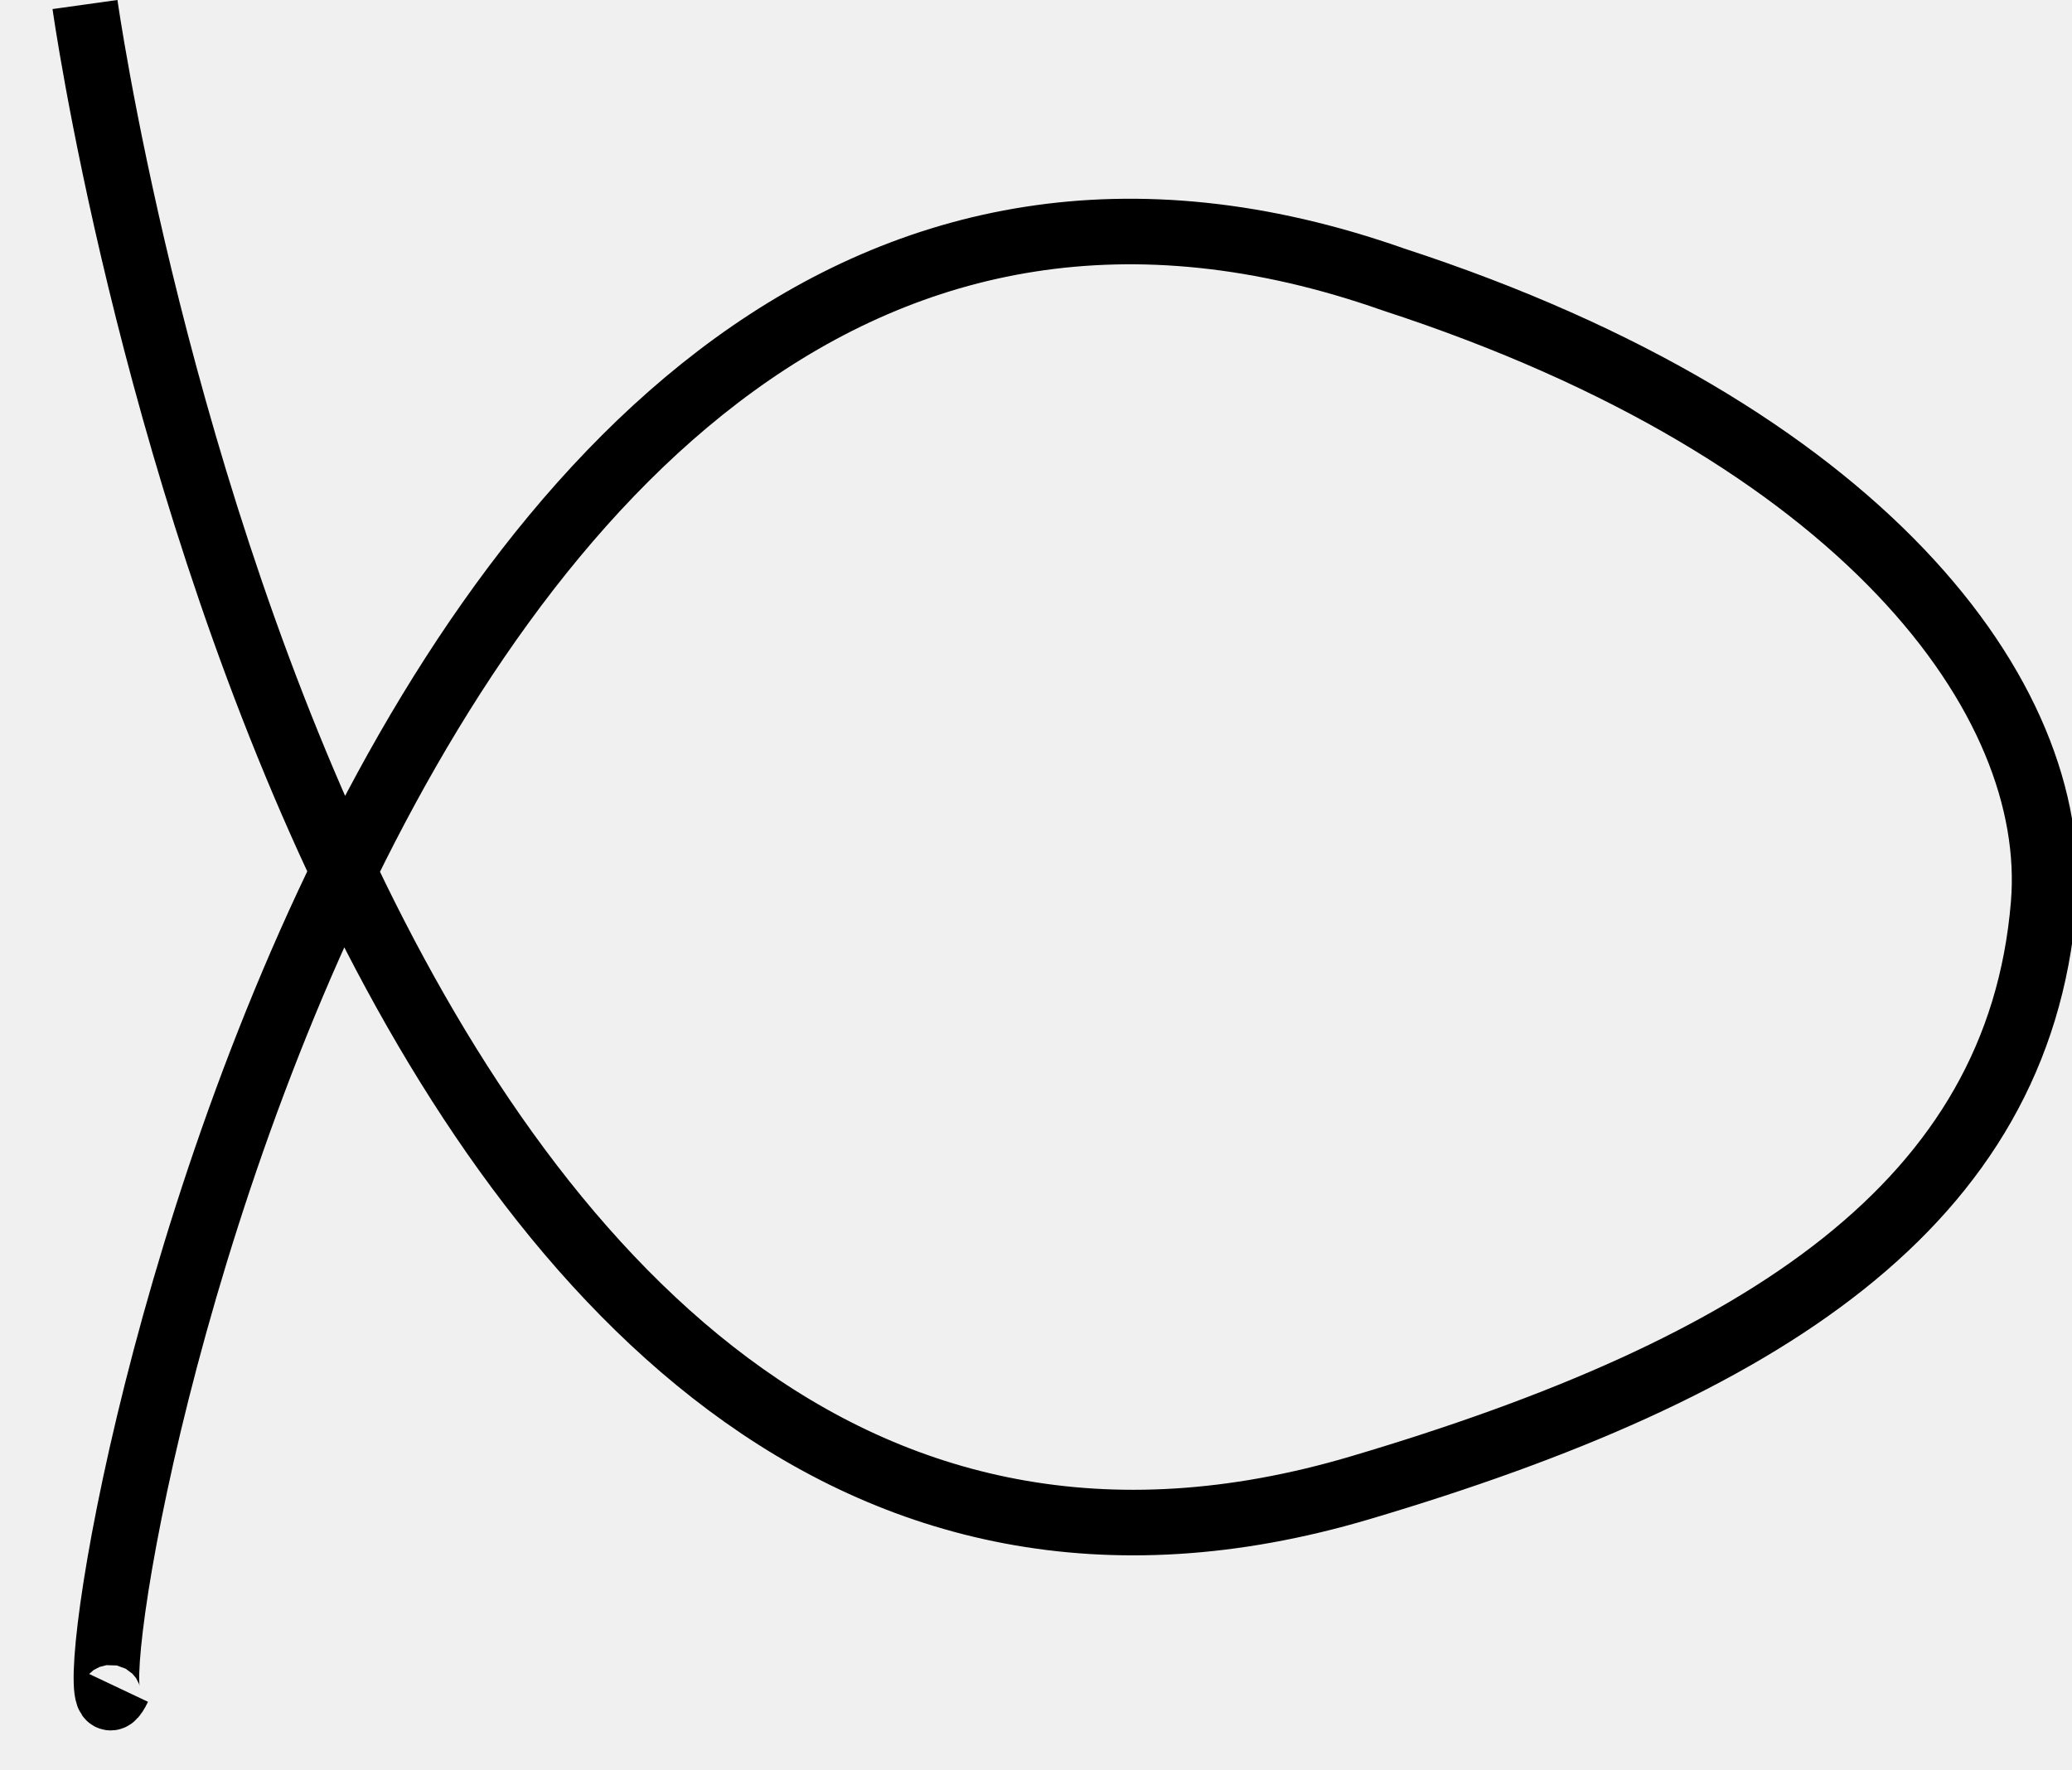
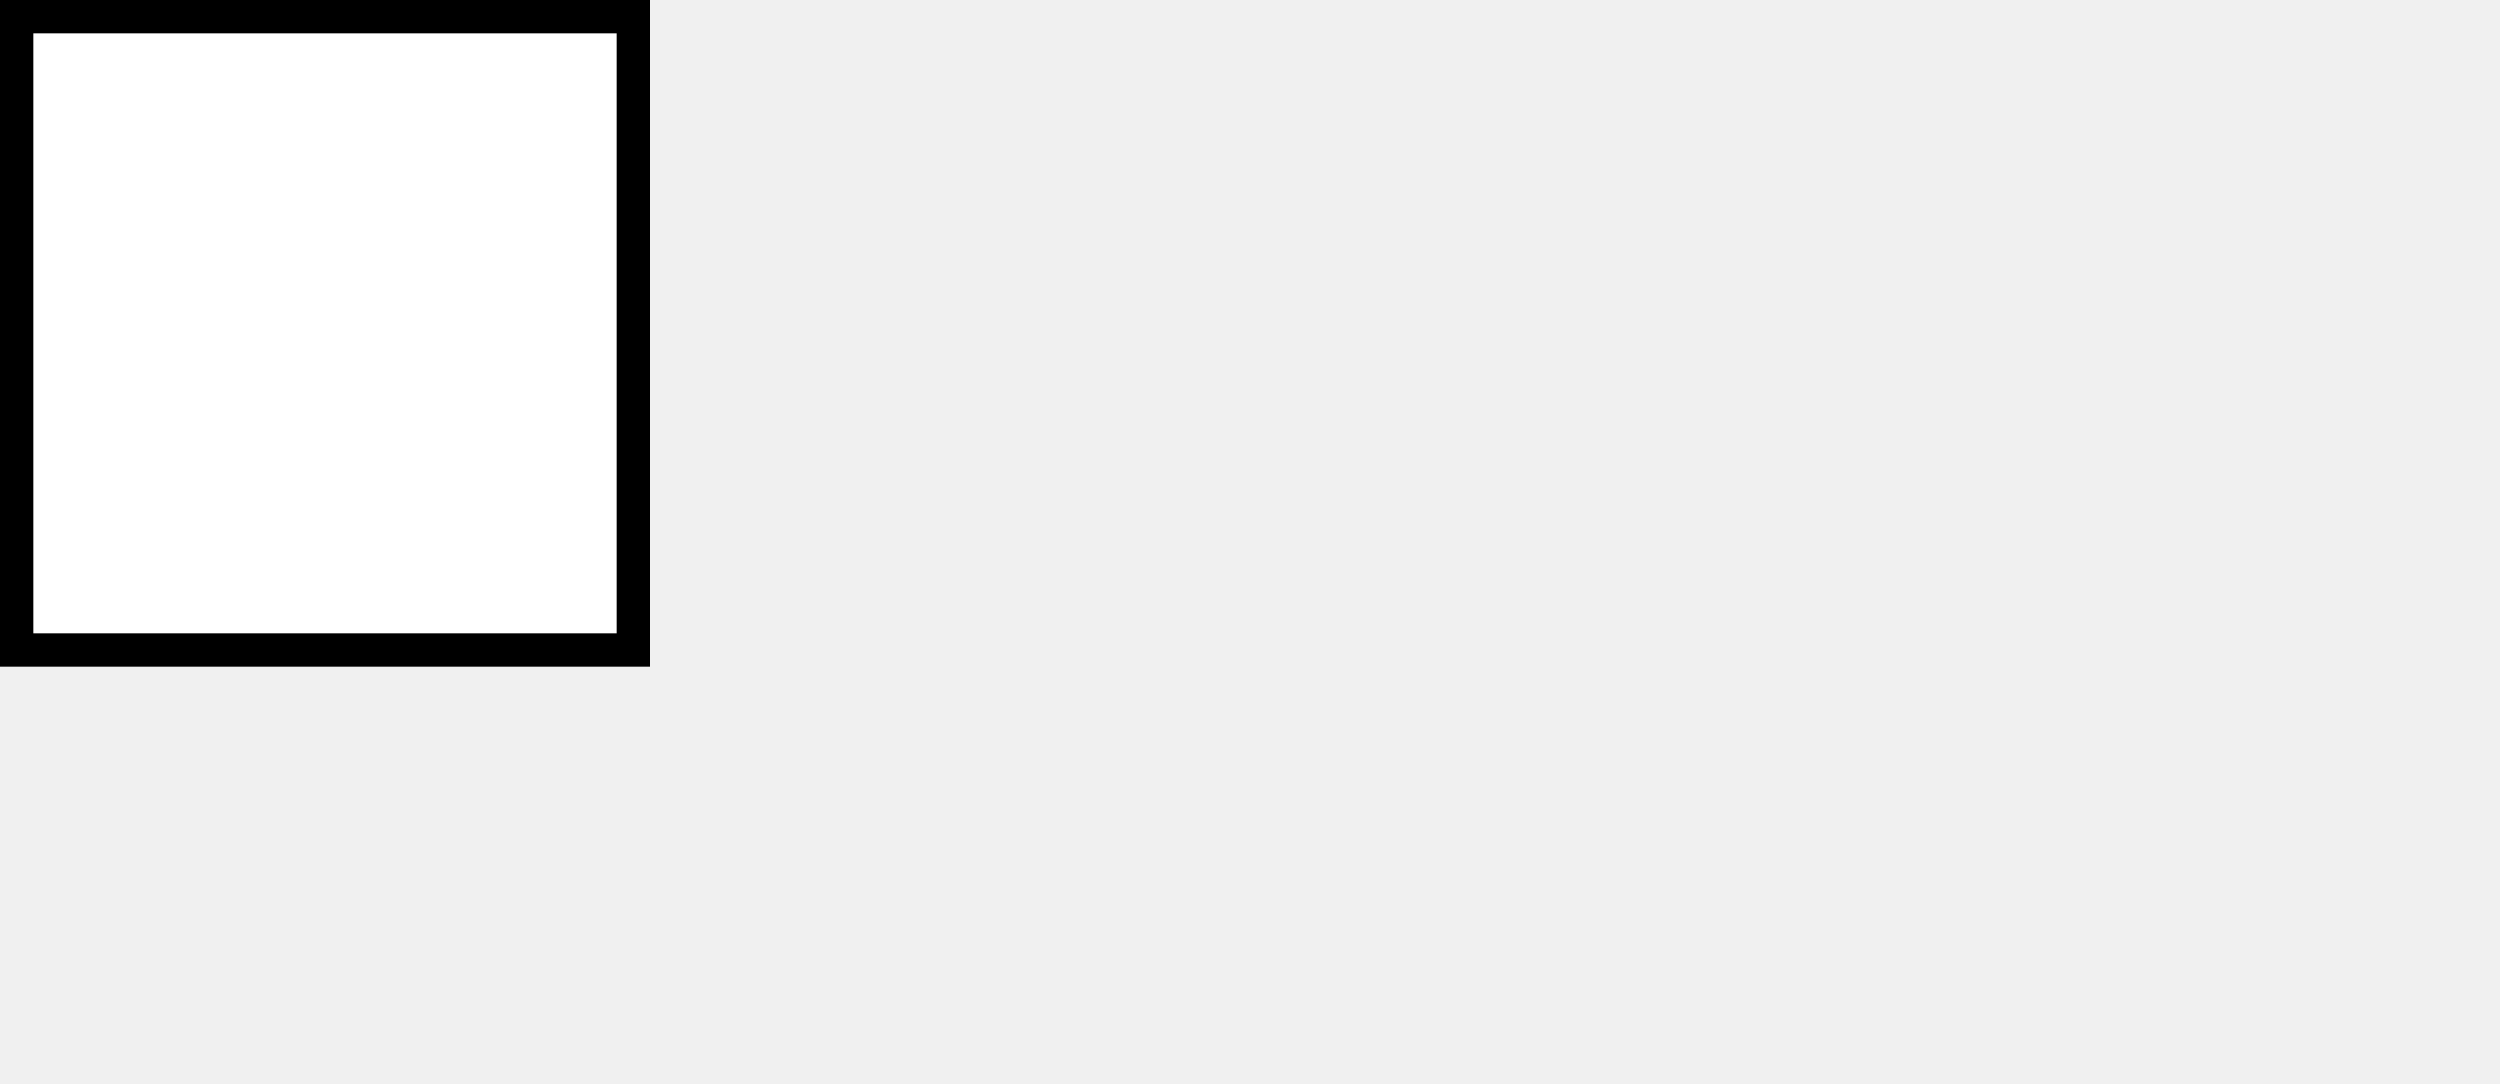
- <svg xmlns="http://www.w3.org/2000/svg" viewBox="0 0 30 27" version="1.1" id="svg964" width="30.884" height="26.386">
-   <defs id="defs968" />
-   <path style="fill:none;stroke:#000000;stroke-width:1px;stroke-linecap:butt;stroke-linejoin:miter;stroke-opacity:1" d="m 0.495,0.069 c 0,0 3.815,27.264 19.449,22.627 C 26.079,20.877 29.988,18.367 30.368,13.798 30.63,10.654 27.596,6.593 20.453,4.264 4.225,-1.452 -0.184,28.255 1.004,25.747" id="path974" />
+ <svg xmlns="http://www.w3.org/2000/svg" viewBox="0 0 300 130" version="1.1" id="svg14">
+   <defs id="defs18" />
+   <path style="fill:#ffffff;stroke:#000000;stroke-width:4" d="M 2,2 V 78 H 76 V 2 Z" id="path10" />
</svg>
